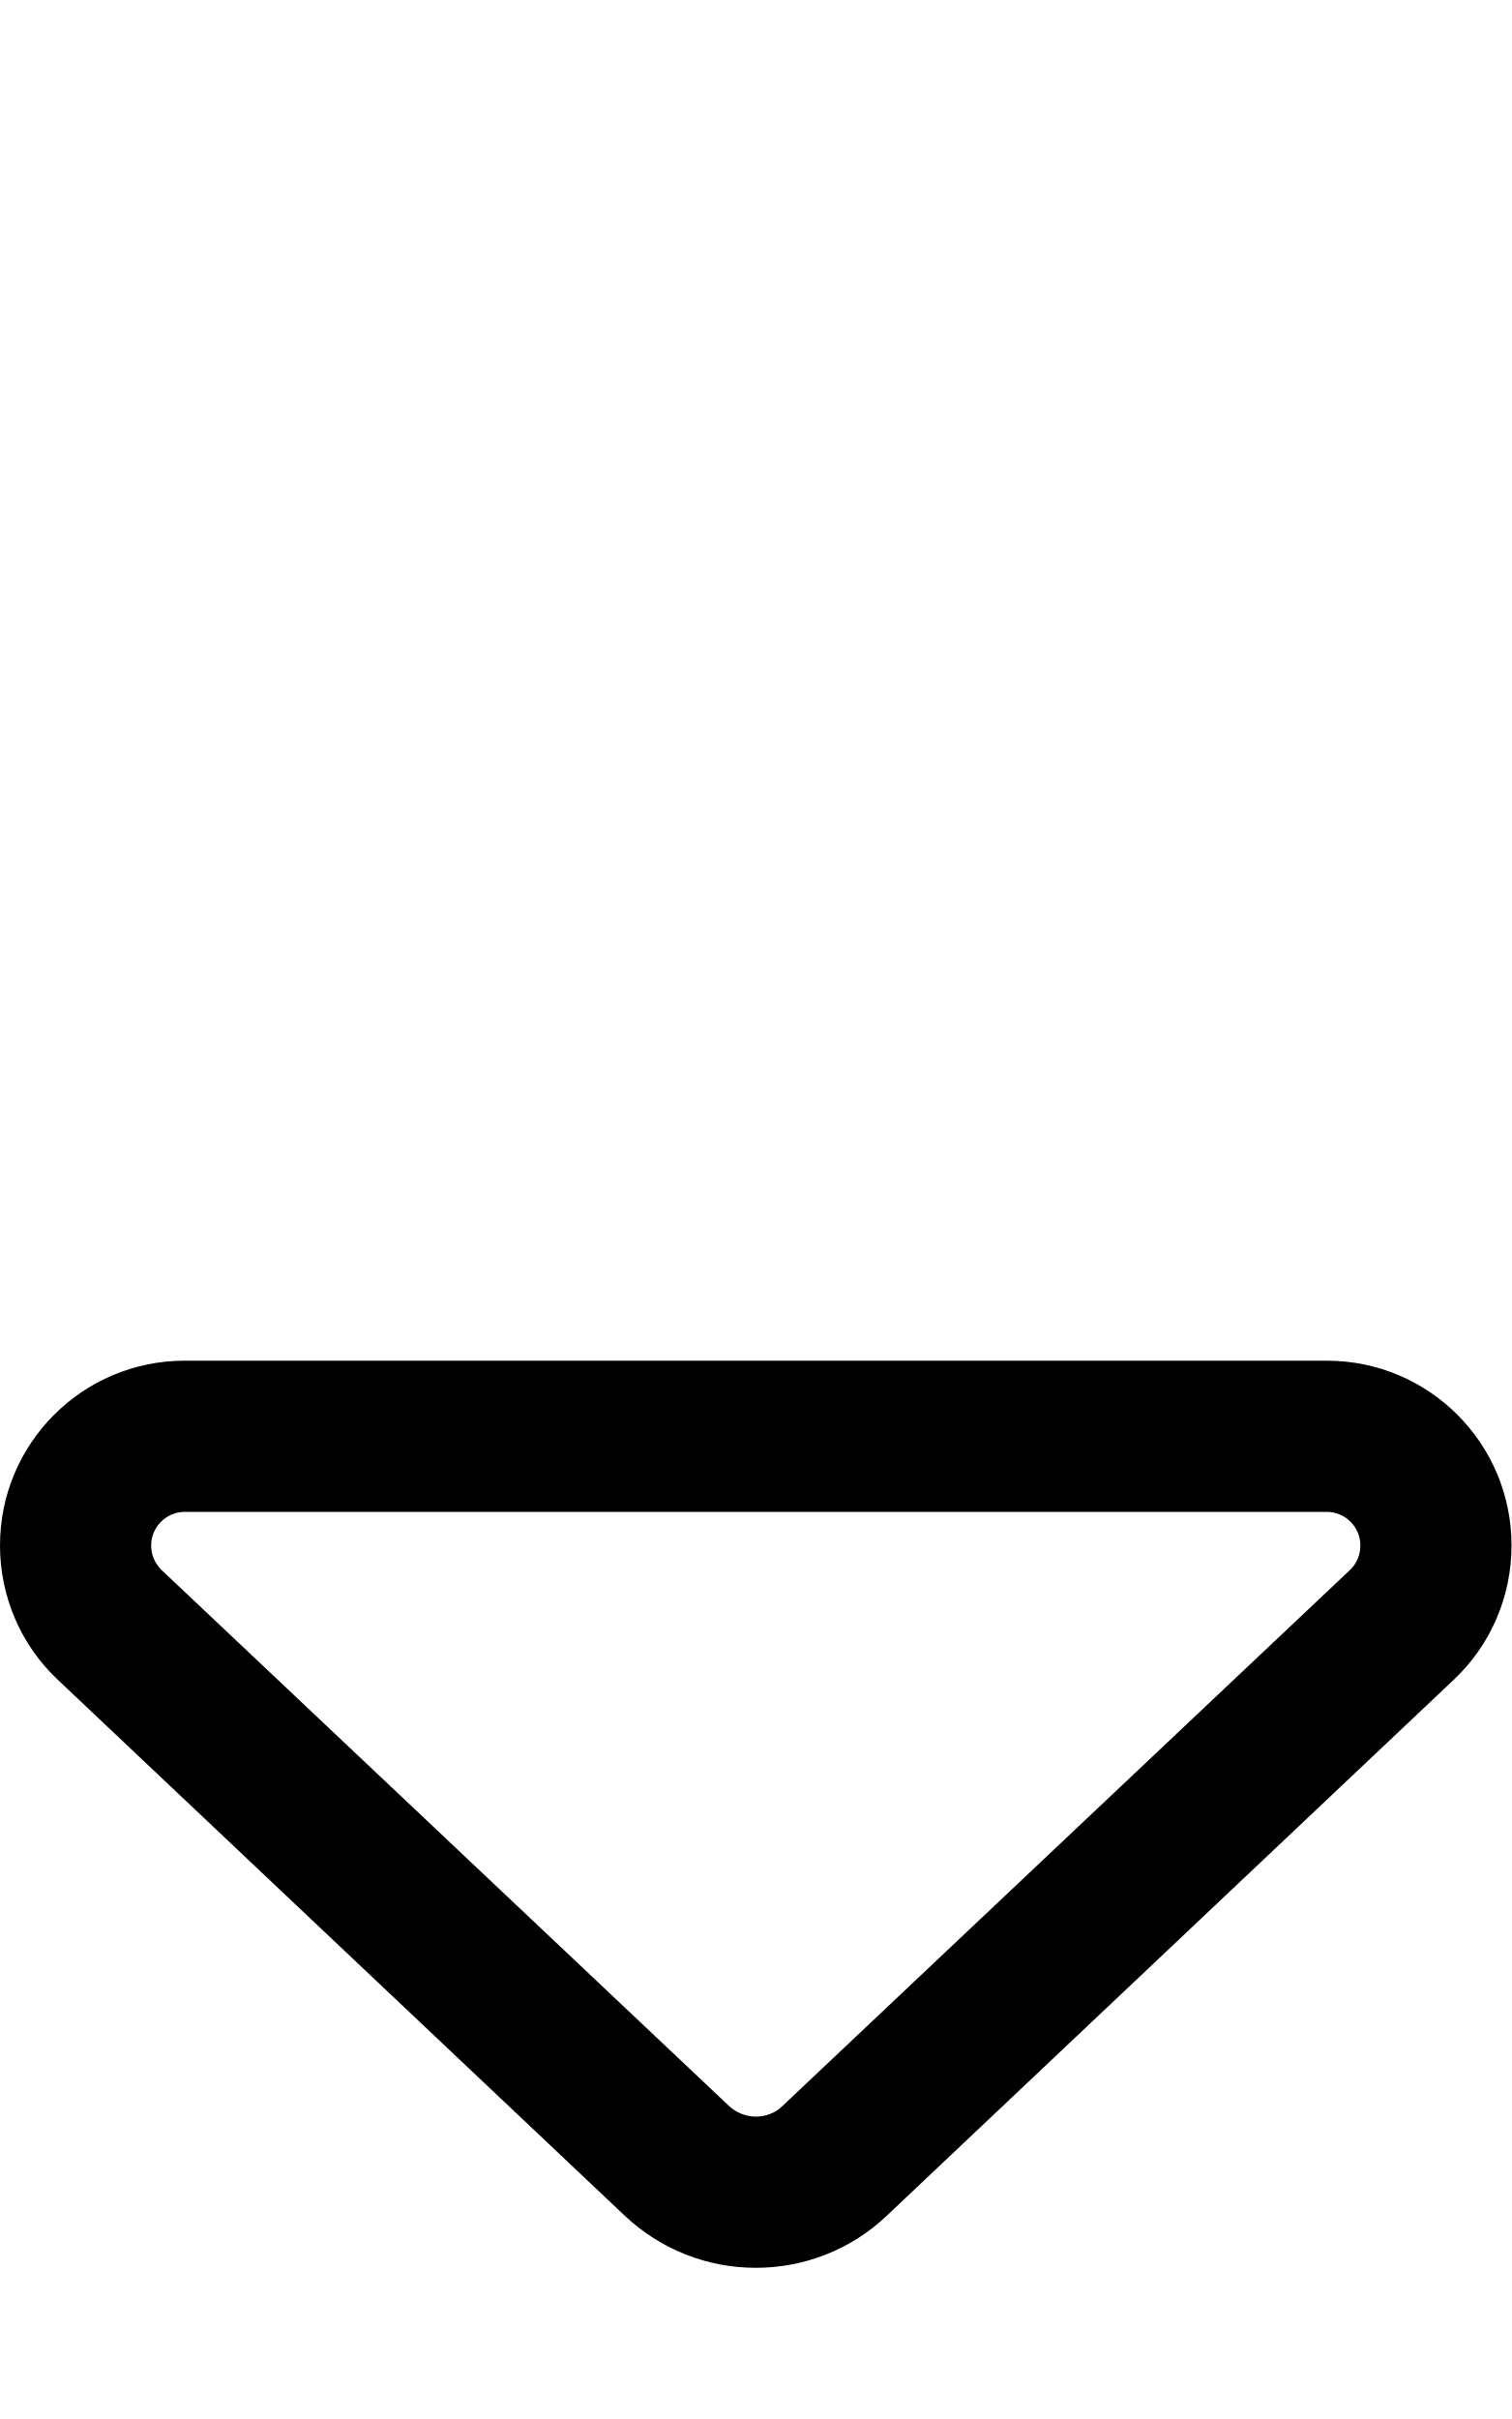
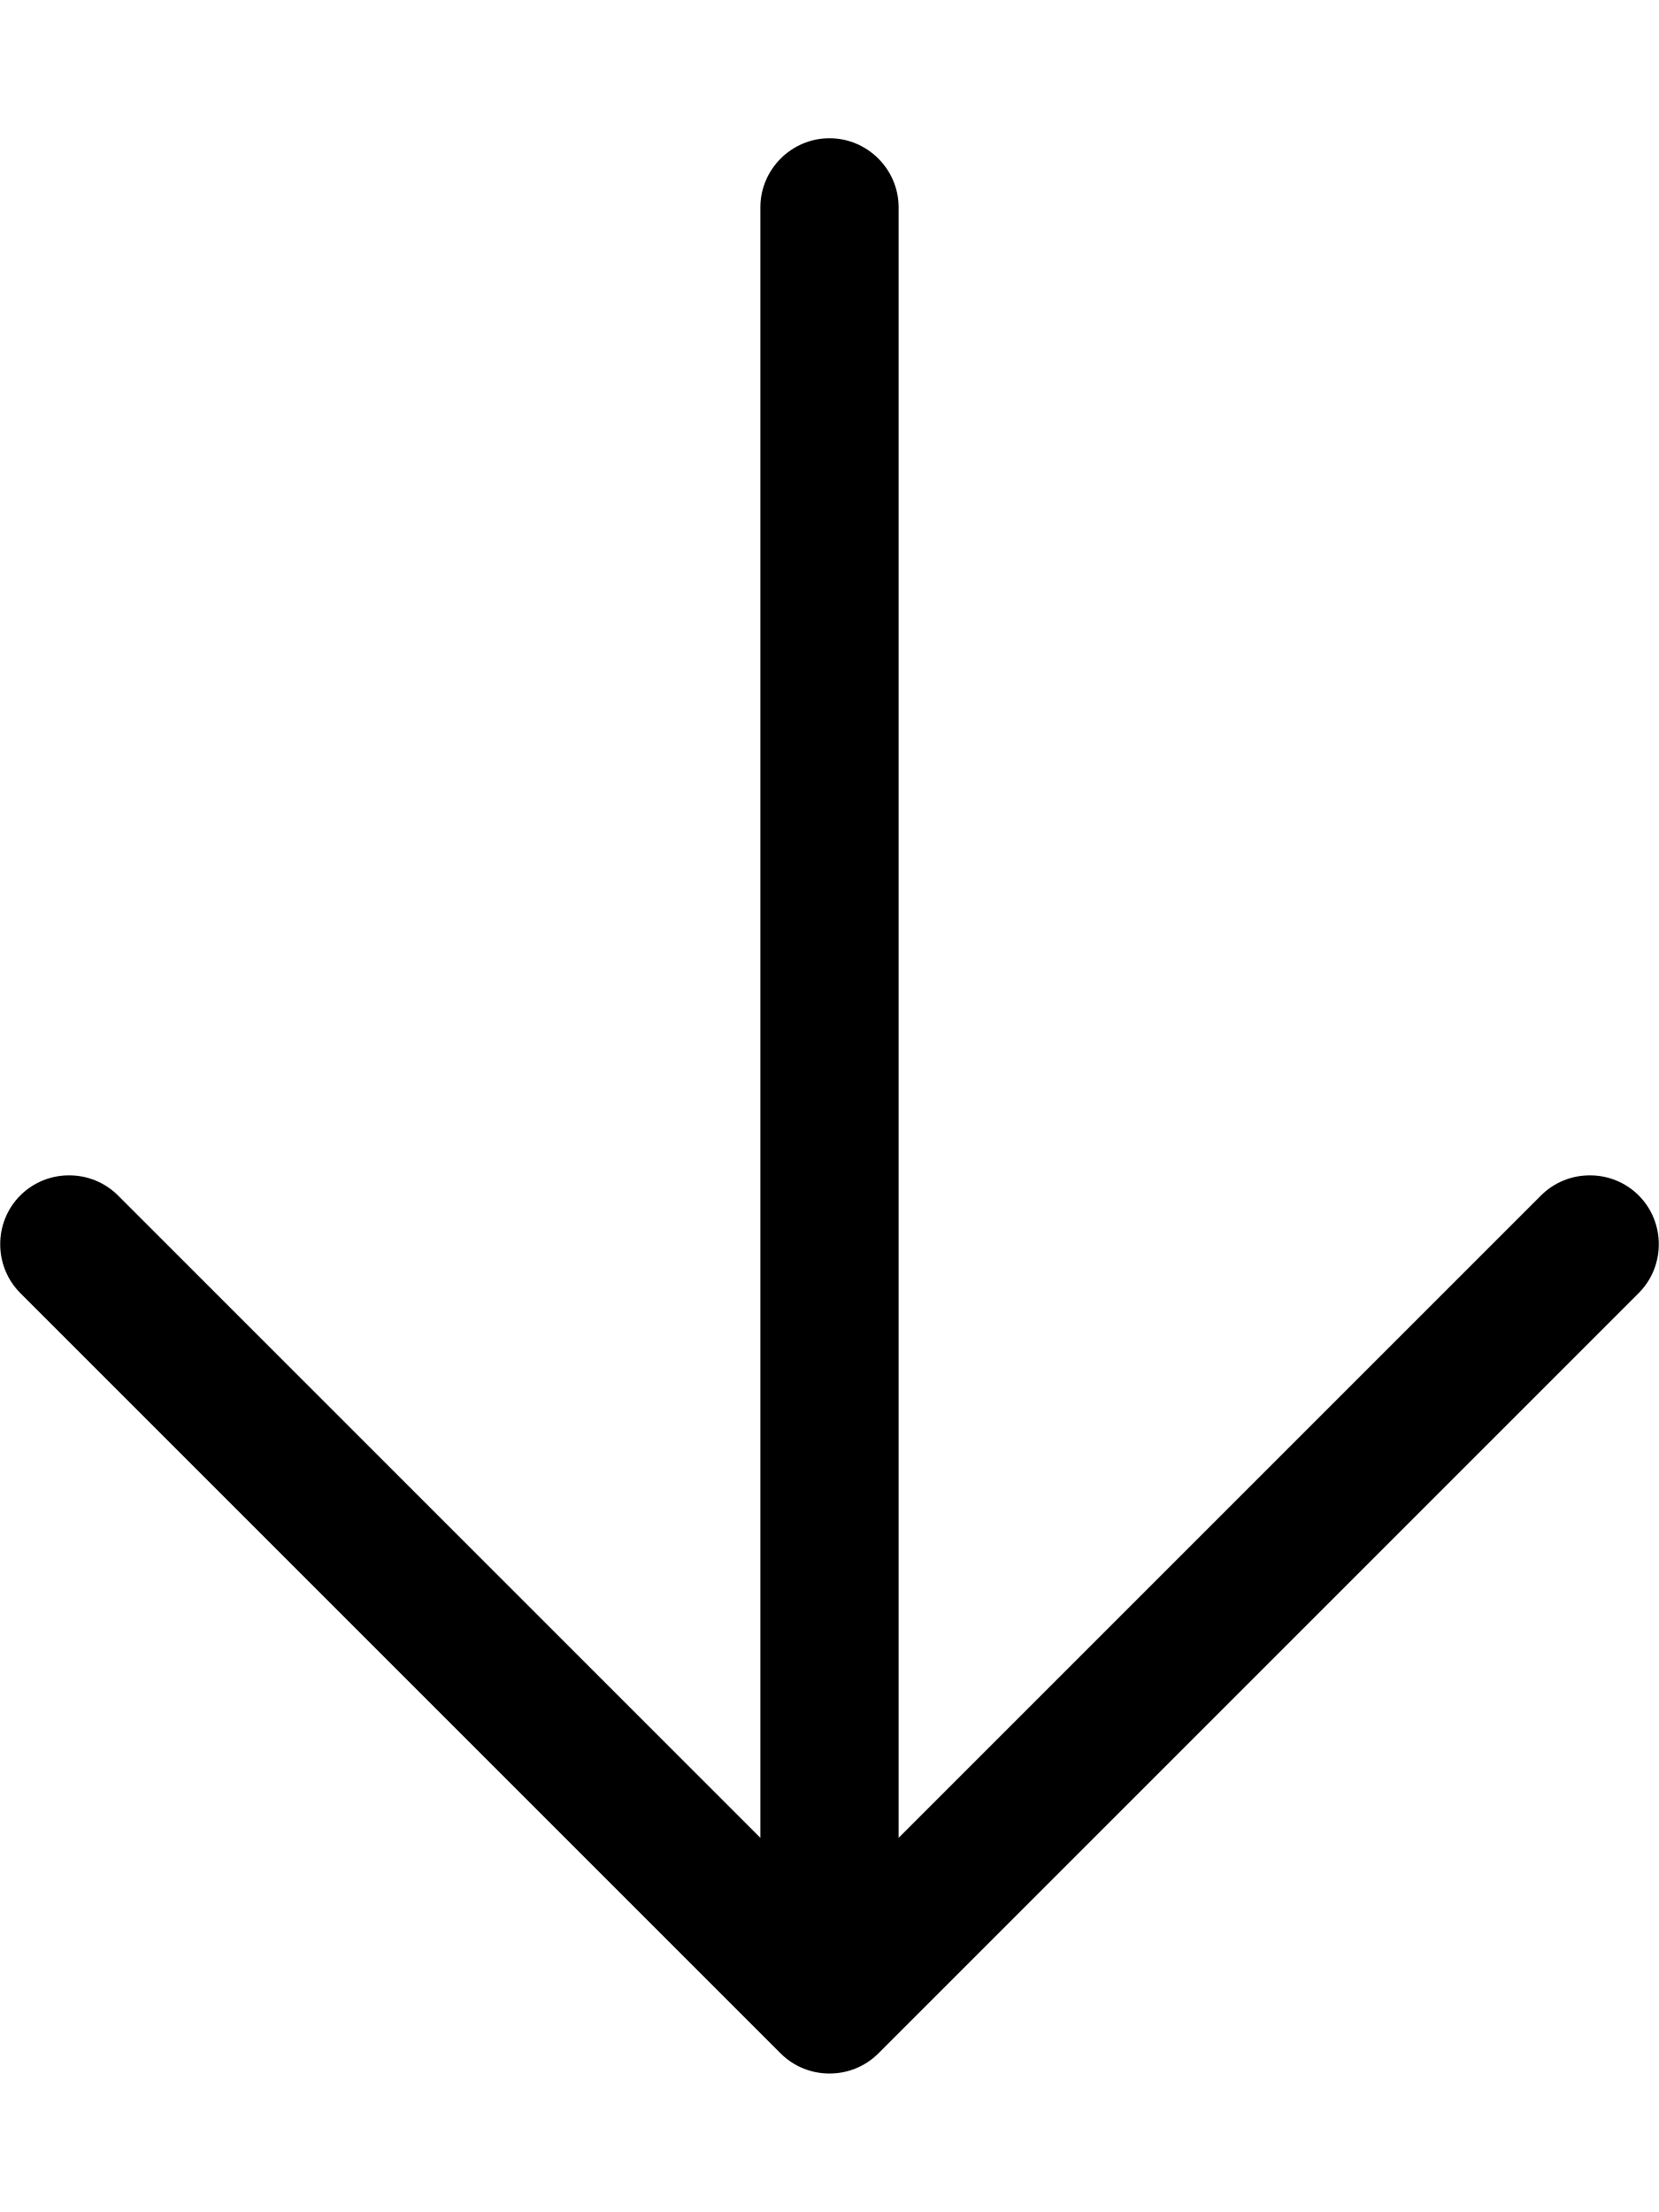
- <svg xmlns="http://www.w3.org/2000/svg" fill="currentColor" viewBox="0 0 320 512">
-   <path d="M154.4 445.8c1.4 1.3 3.5 2.2 5.6 2.2s4.2-.8 5.6-2.2l120.2-113.5c1.4-1.3 2.2-3.2 2.2-5.2 0-3.9-3.2-7.1-7.1-7.1H39.1c-3.9 0-7.1 3.2-7.1 7.1 0 2 .8 3.8 2.2 5.2l120.2 113.5zm-22 23.3L12.3 355.6C4.4 348.2 0 337.9 0 327.1 0 305.5 17.5 288 39.1 288h241.8c21.6 0 39.1 17.5 39.1 39.1 0 10.8-4.4 21.1-12.3 28.5L187.6 469.1c-7.4 7-17.3 10.9-27.6 10.9s-20.1-3.9-27.6-10.9z" />
+ <svg xmlns="http://www.w3.org/2000/svg" viewBox="0 0 384 512">
+   <path d="M180.7 475.3c6.2 6.2 16.4 6.2 22.6 0l176-176c6.2-6.2 6.2-16.4 0-22.6s-16.4-6.2-22.6 0L208 425.4 208 48c0-8.8-7.2-16-16-16s-16 7.2-16 16l0 377.4L27.3 276.7c-6.2-6.2-16.4-6.2-22.6 0s-6.2 16.4 0 22.6l176 176z" />
</svg>
